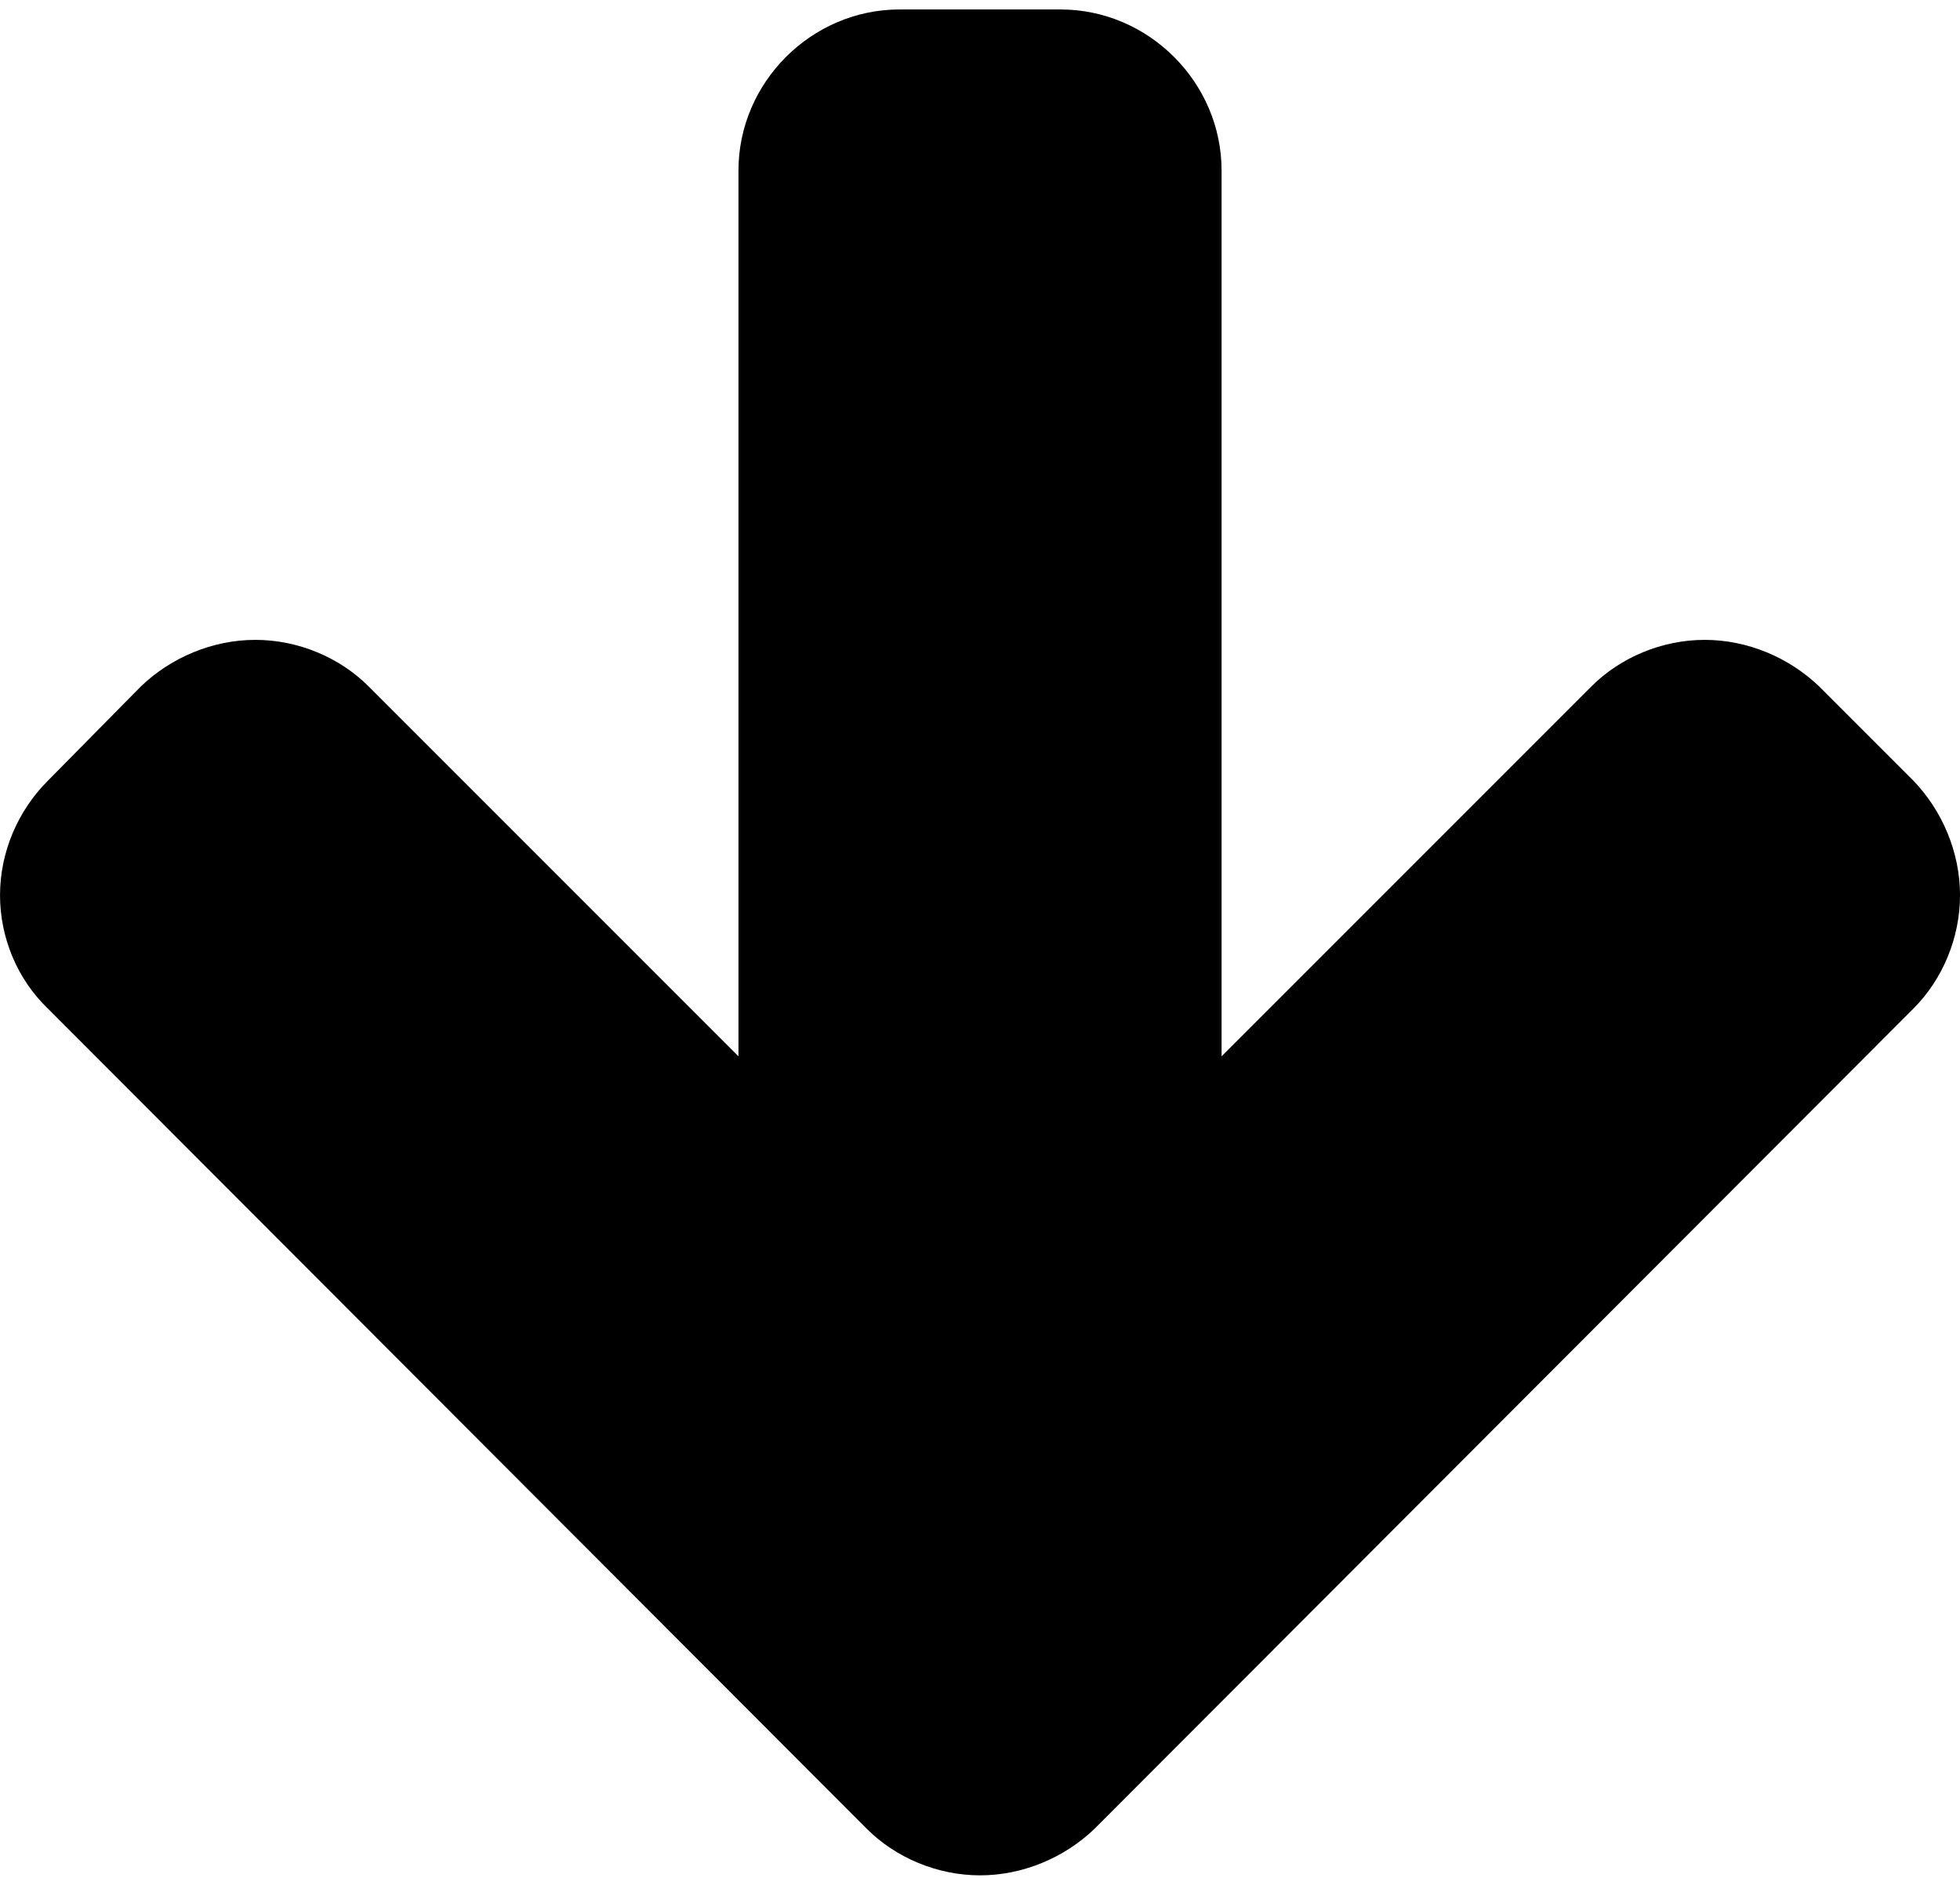
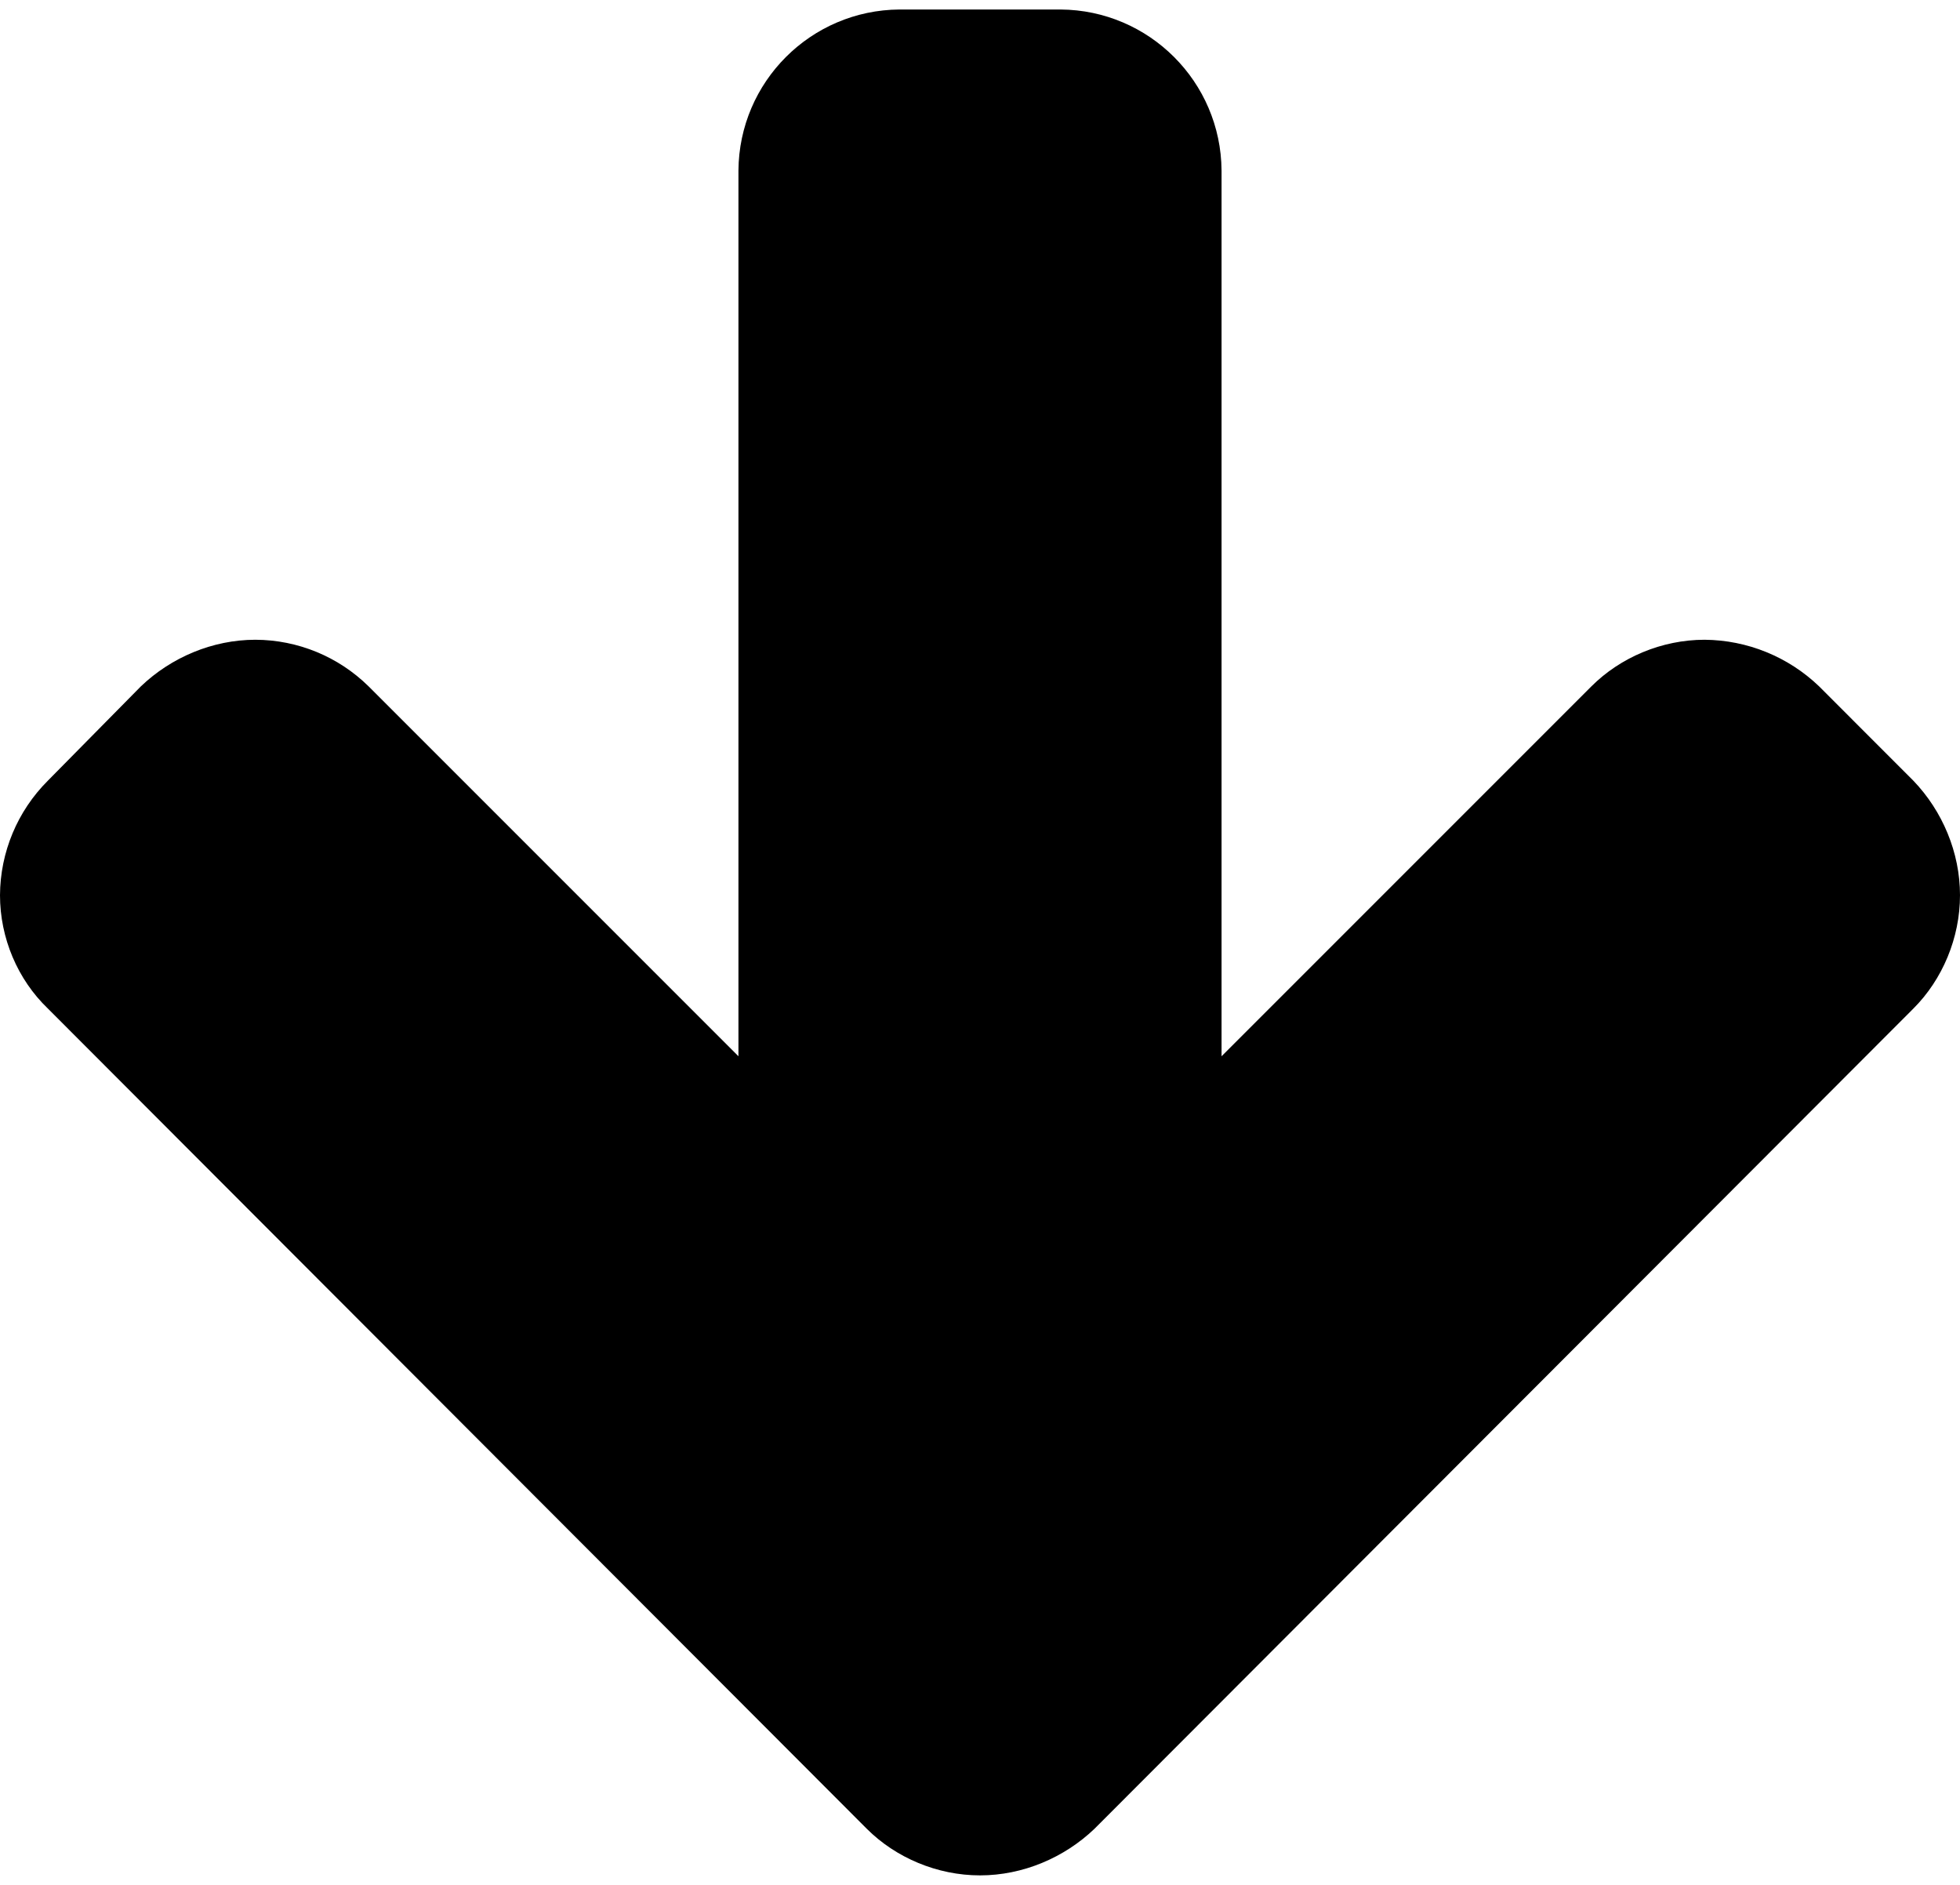
- <svg xmlns="http://www.w3.org/2000/svg" width="26" height="25" version="1.1" viewBox="0.887 -48.398 26.083 24.827">
-   <g fill="#000000">
-     <path d="M26.083,11.786c0,-0.569 -0.234,-1.122 -0.619,-1.523l-1.256,-1.256c-0.402,-0.385 -0.954,-0.619 -1.523,-0.619c-0.569,0 -1.122,0.234 -1.507,0.619l-4.922,4.922v-11.786c0,-1.172 -0.971,-2.143 -2.143,-2.143h-2.143c-1.172,0 -2.143,0.971 -2.143,2.143v11.786l-4.922,-4.922c-0.385,-0.385 -0.938,-0.619 -1.507,-0.619c-0.569,0 -1.122,0.234 -1.523,0.619l-1.239,1.256c-0.402,0.402 -0.636,0.954 -0.636,1.523c0,0.569 0.234,1.122 0.636,1.507l10.899,10.915c0.385,0.385 0.938,0.619 1.507,0.619c0.569,0 1.122,-0.234 1.523,-0.619l10.899,-10.915c0.385,-0.385 0.619,-0.938 0.619,-1.507Z" transform="translate(0.887278, -48.3985)" />
-   </g>
+ <svg xmlns="http://www.w3.org/2000/svg" width="26" height="25" viewBox="0.887 -48.398 26.083 24.827">
+   <path d="M26.97-36.613c0-.569-.234-1.121-.62-1.523l-1.255-1.256a2.226 2.226 0 0 0-1.524-.62c-.569 0-1.121.235-1.506.62l-4.922 4.922v-11.786A2.158 2.158 0 0 0 15-48.398h-2.143a2.158 2.158 0 0 0-2.143 2.142v11.786l-4.922-4.922a2.156 2.156 0 0 0-1.506-.62c-.57 0-1.122.235-1.524.62l-1.239 1.256a2.169 2.169 0 0 0-.636 1.523c0 .57.235 1.122.636 1.507l10.899 10.915c.385.385.937.62 1.507.62.569 0 1.121-.235 1.523-.62l10.899-10.915c.385-.385.619-.938.619-1.507z" />
</svg>
